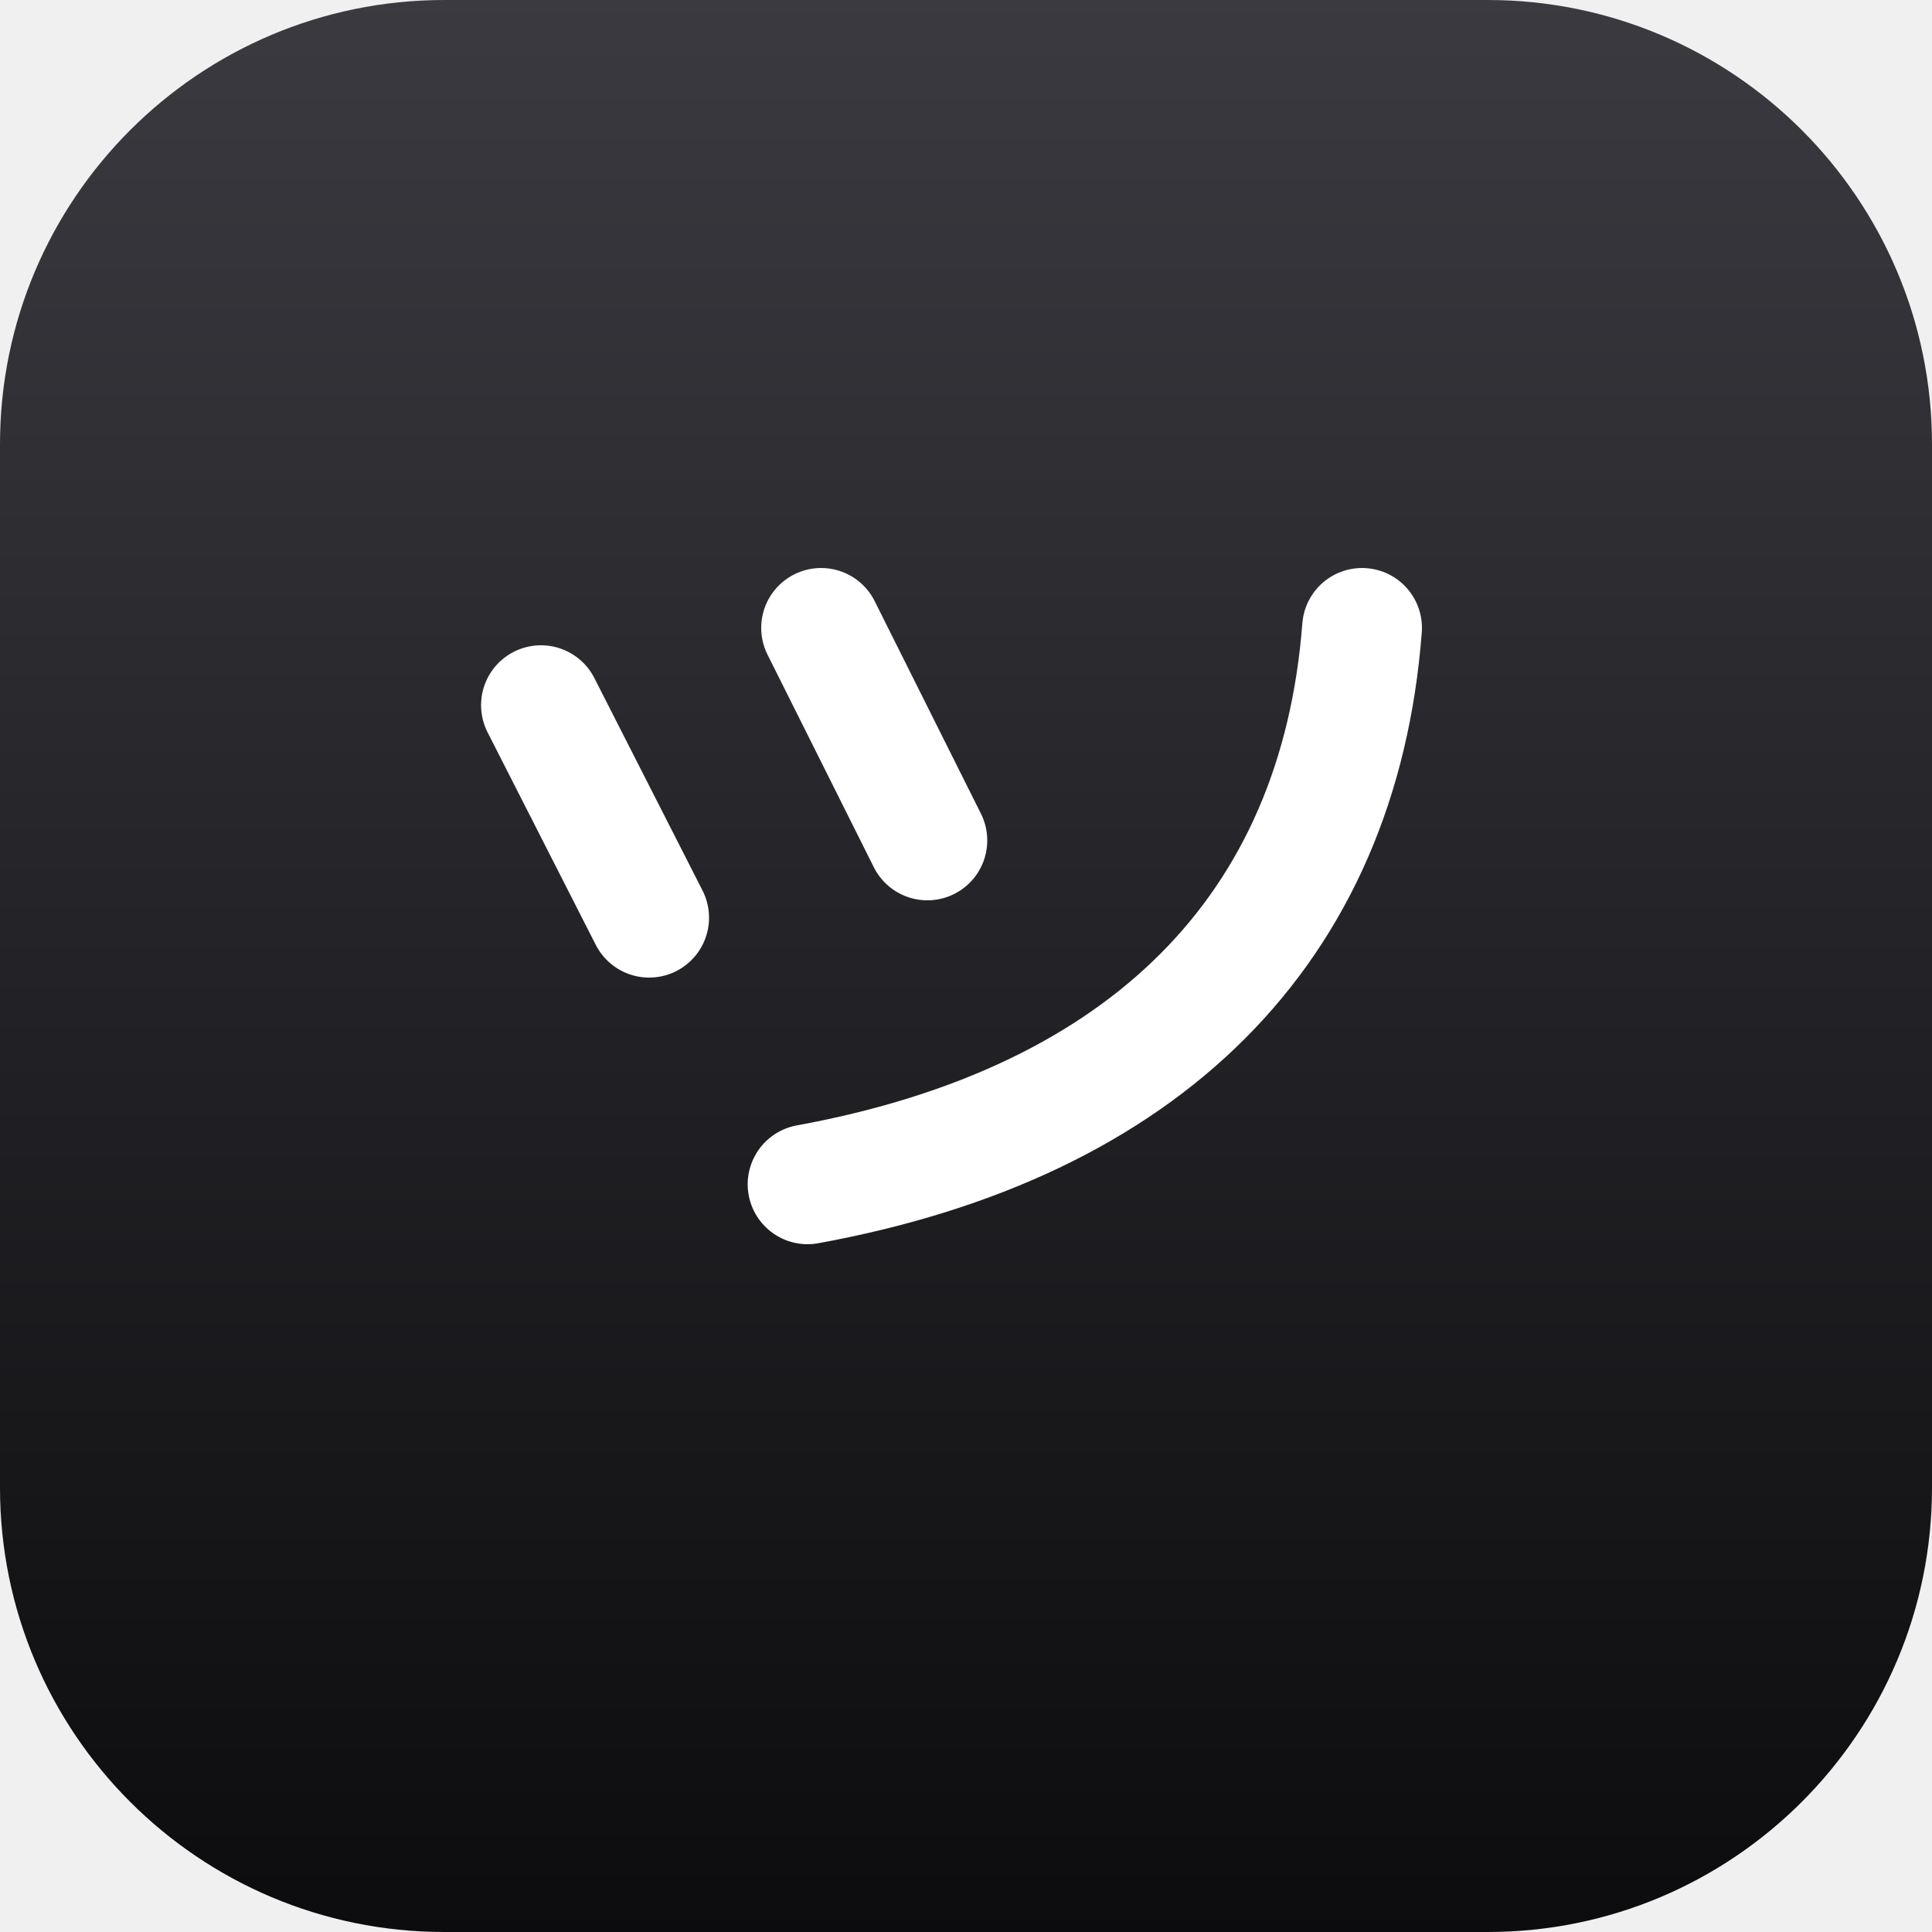
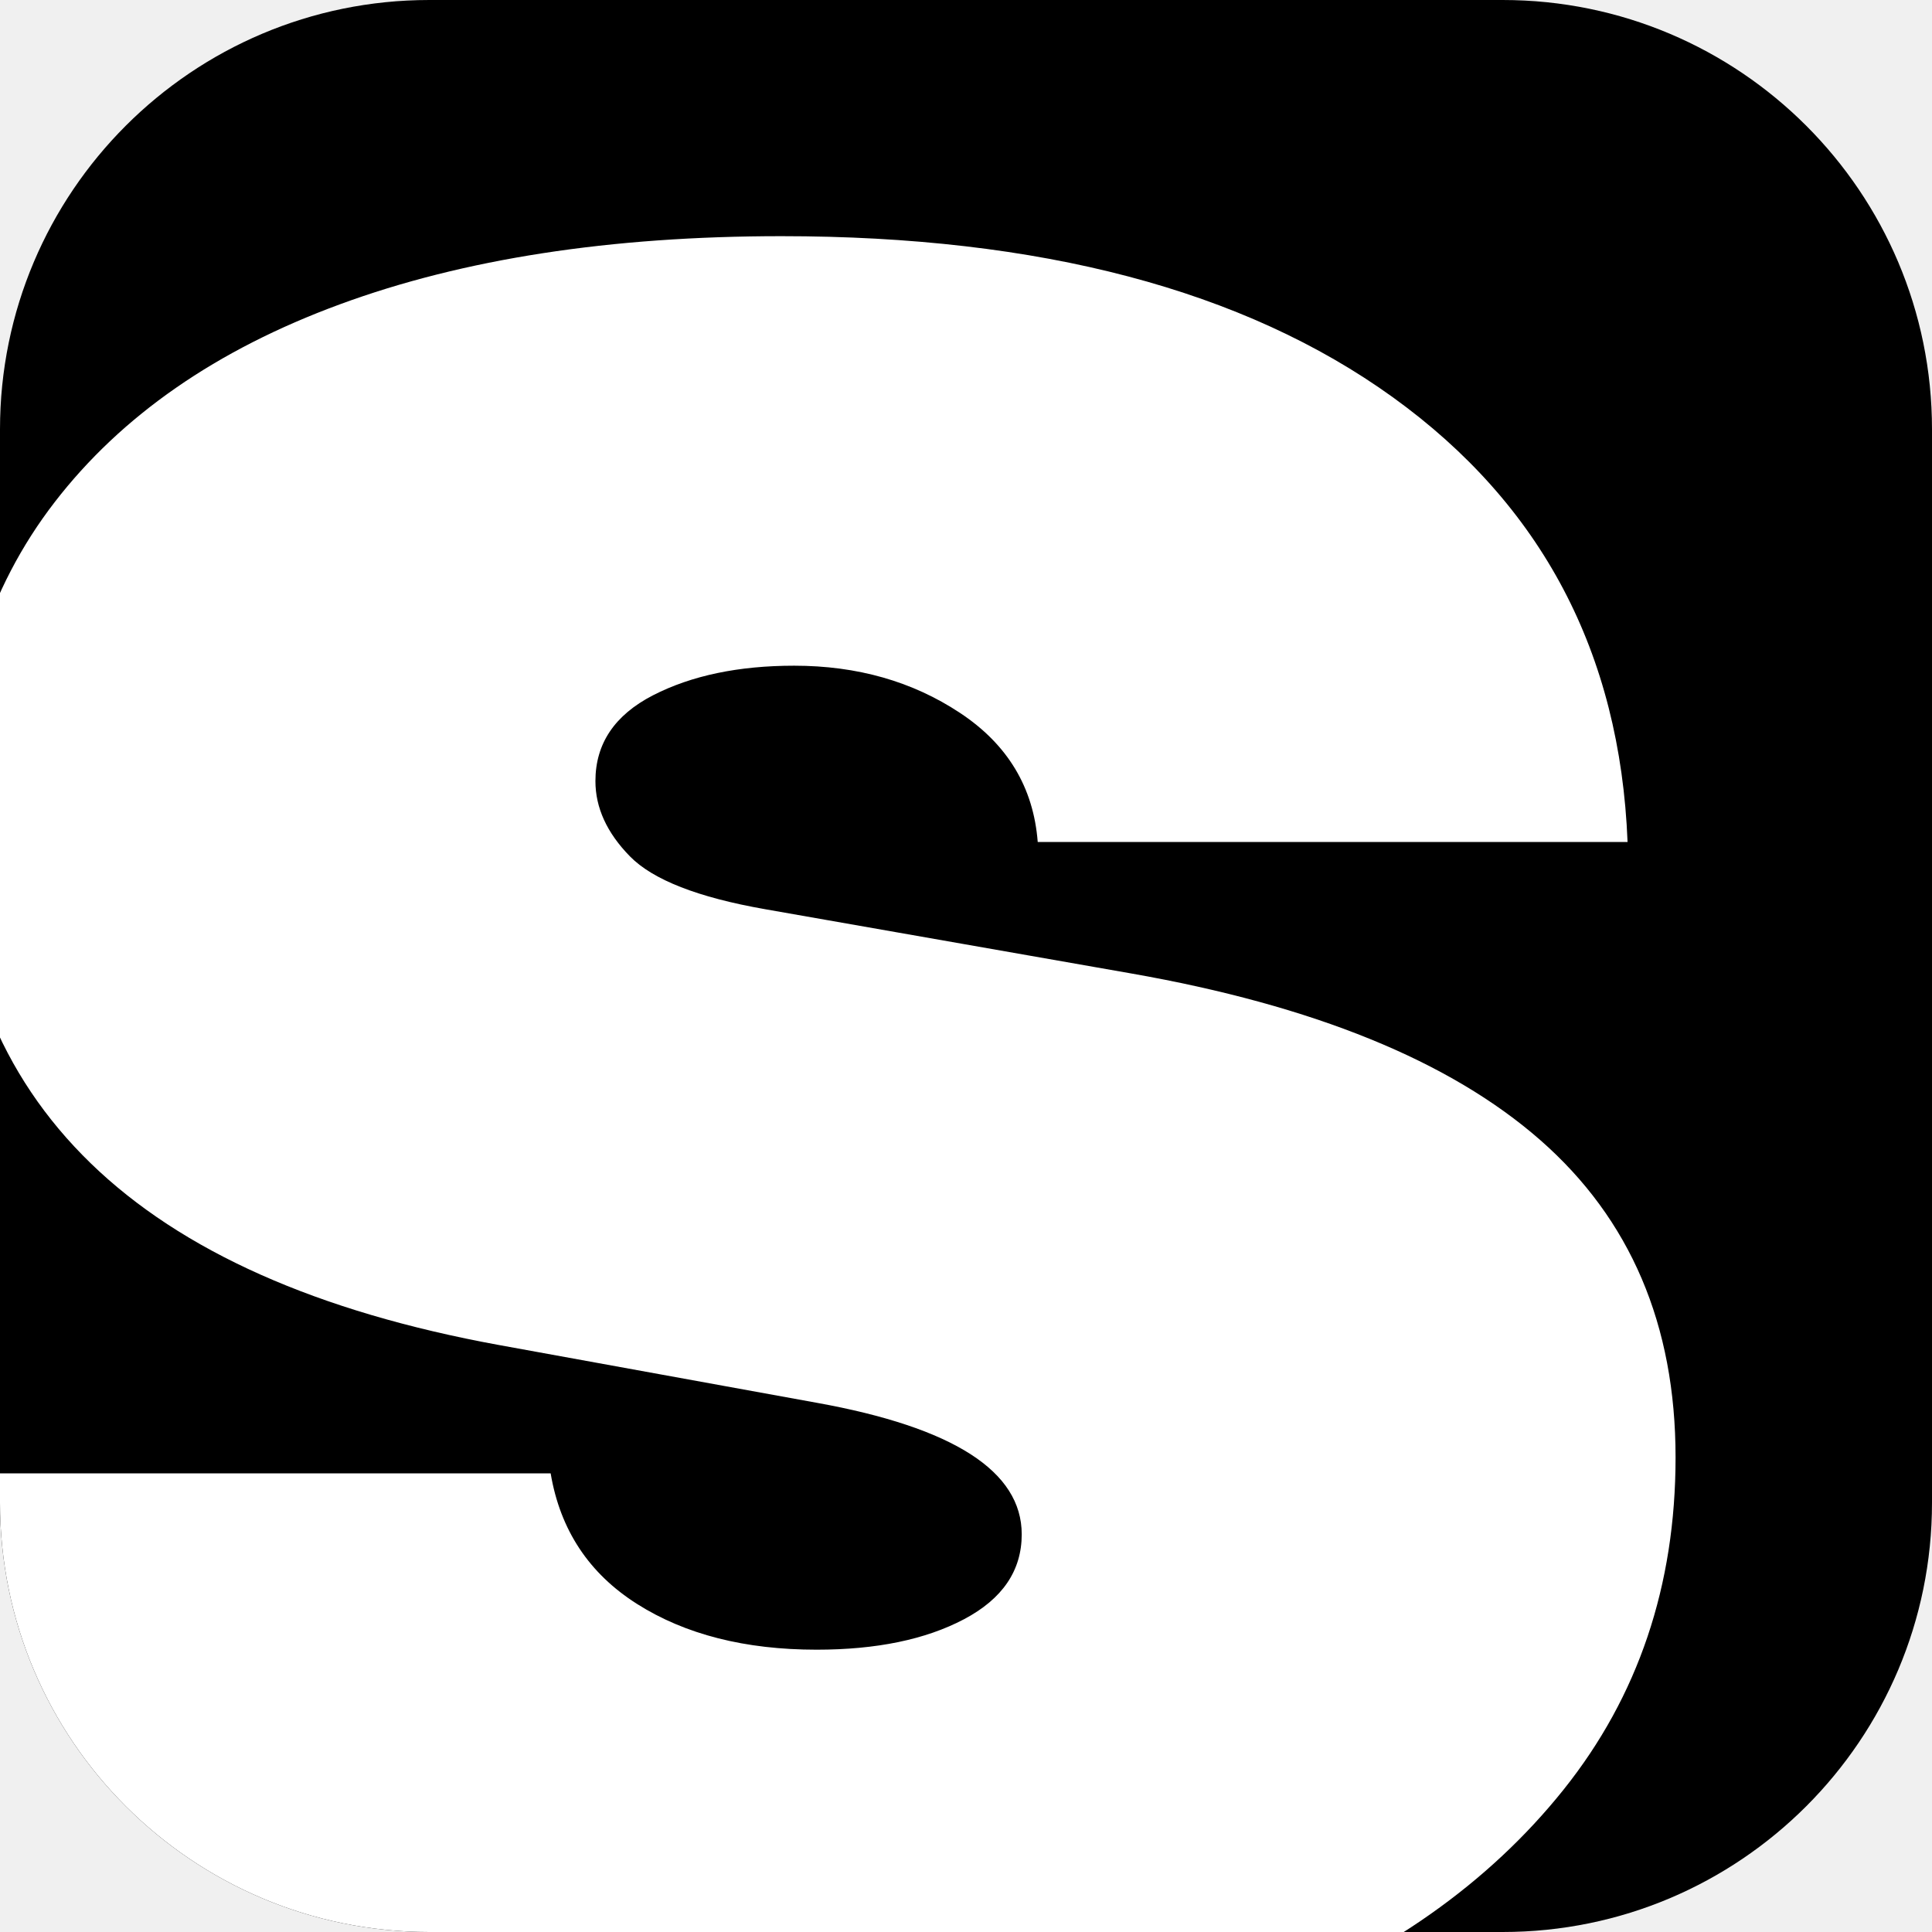
- <svg xmlns="http://www.w3.org/2000/svg" viewBox="0 0 100 100">
-   <defs>
-     <linearGradient id="g" x1="0" y1="0" x2="0" y2="1">
-       <stop offset="0" stop-color="#3a3a40" />
-       <stop offset="1" stop-color="#0c0c0e" />
-     </linearGradient>
-   </defs>
-   <rect width="100" height="100" rx="23" fill="url(#g)" />
-   <g fill="none" stroke="#fff" stroke-width="6.2" stroke-linecap="round" stroke-linejoin="round">
-     <path d="M28 36.5l5.6 11" />
-     <path d="M42.5 32.5l5.5 11" />
-     <path d="M70.5 32.5c-1.2 15.6-11.2 25.6-28.7 28.8" />
+ <svg xmlns="http://www.w3.org/2000/svg" viewBox="0 0 180 180">
+   <clipPath id="tile">
+     <rect width="180" height="180" rx="40" />
+   </clipPath>
+   <g clip-path="url(#tile)">
+     <rect width="180" height="180" fill="#000" />
+     <path fill="#fff" transform="translate(-69.34 -35.33) scale(1.43333)" d="M154.17 79.38H115.83Q115.42 74.06 110.78 70.99Q106.15 67.92 100 67.92Q94.58 67.92 90.83 69.84Q87.08 71.77 87.08 75.42Q87.08 78.02 89.32 80.31Q91.56 82.6 98.12 83.75L121.88 87.92Q139.69 91.04 148.49 98.75Q157.29 106.46 157.29 119.38Q157.29 131.88 150 140.99Q142.71 150.1 130.05 155.05Q117.4 160 101.25 160Q74.58 160 59.53 149.11Q44.48 138.23 42.71 120.42H84.17Q85.1 125.94 89.79 128.91Q94.48 131.88 101.46 131.88Q107.29 131.88 111.04 129.9Q114.79 127.92 114.79 124.38Q114.79 118.23 101.46 115.83L80.83 112.08Q63.12 108.85 54.27 100.26Q45.42 91.67 45.42 77.92Q45.42 65.73 51.93 57.29Q58.44 48.85 70.47 44.43Q82.5 40 99.17 40Q124.38 40 138.91 50.47Q153.44 60.94 154.17 79.38Z" />
  </g>
</svg>
